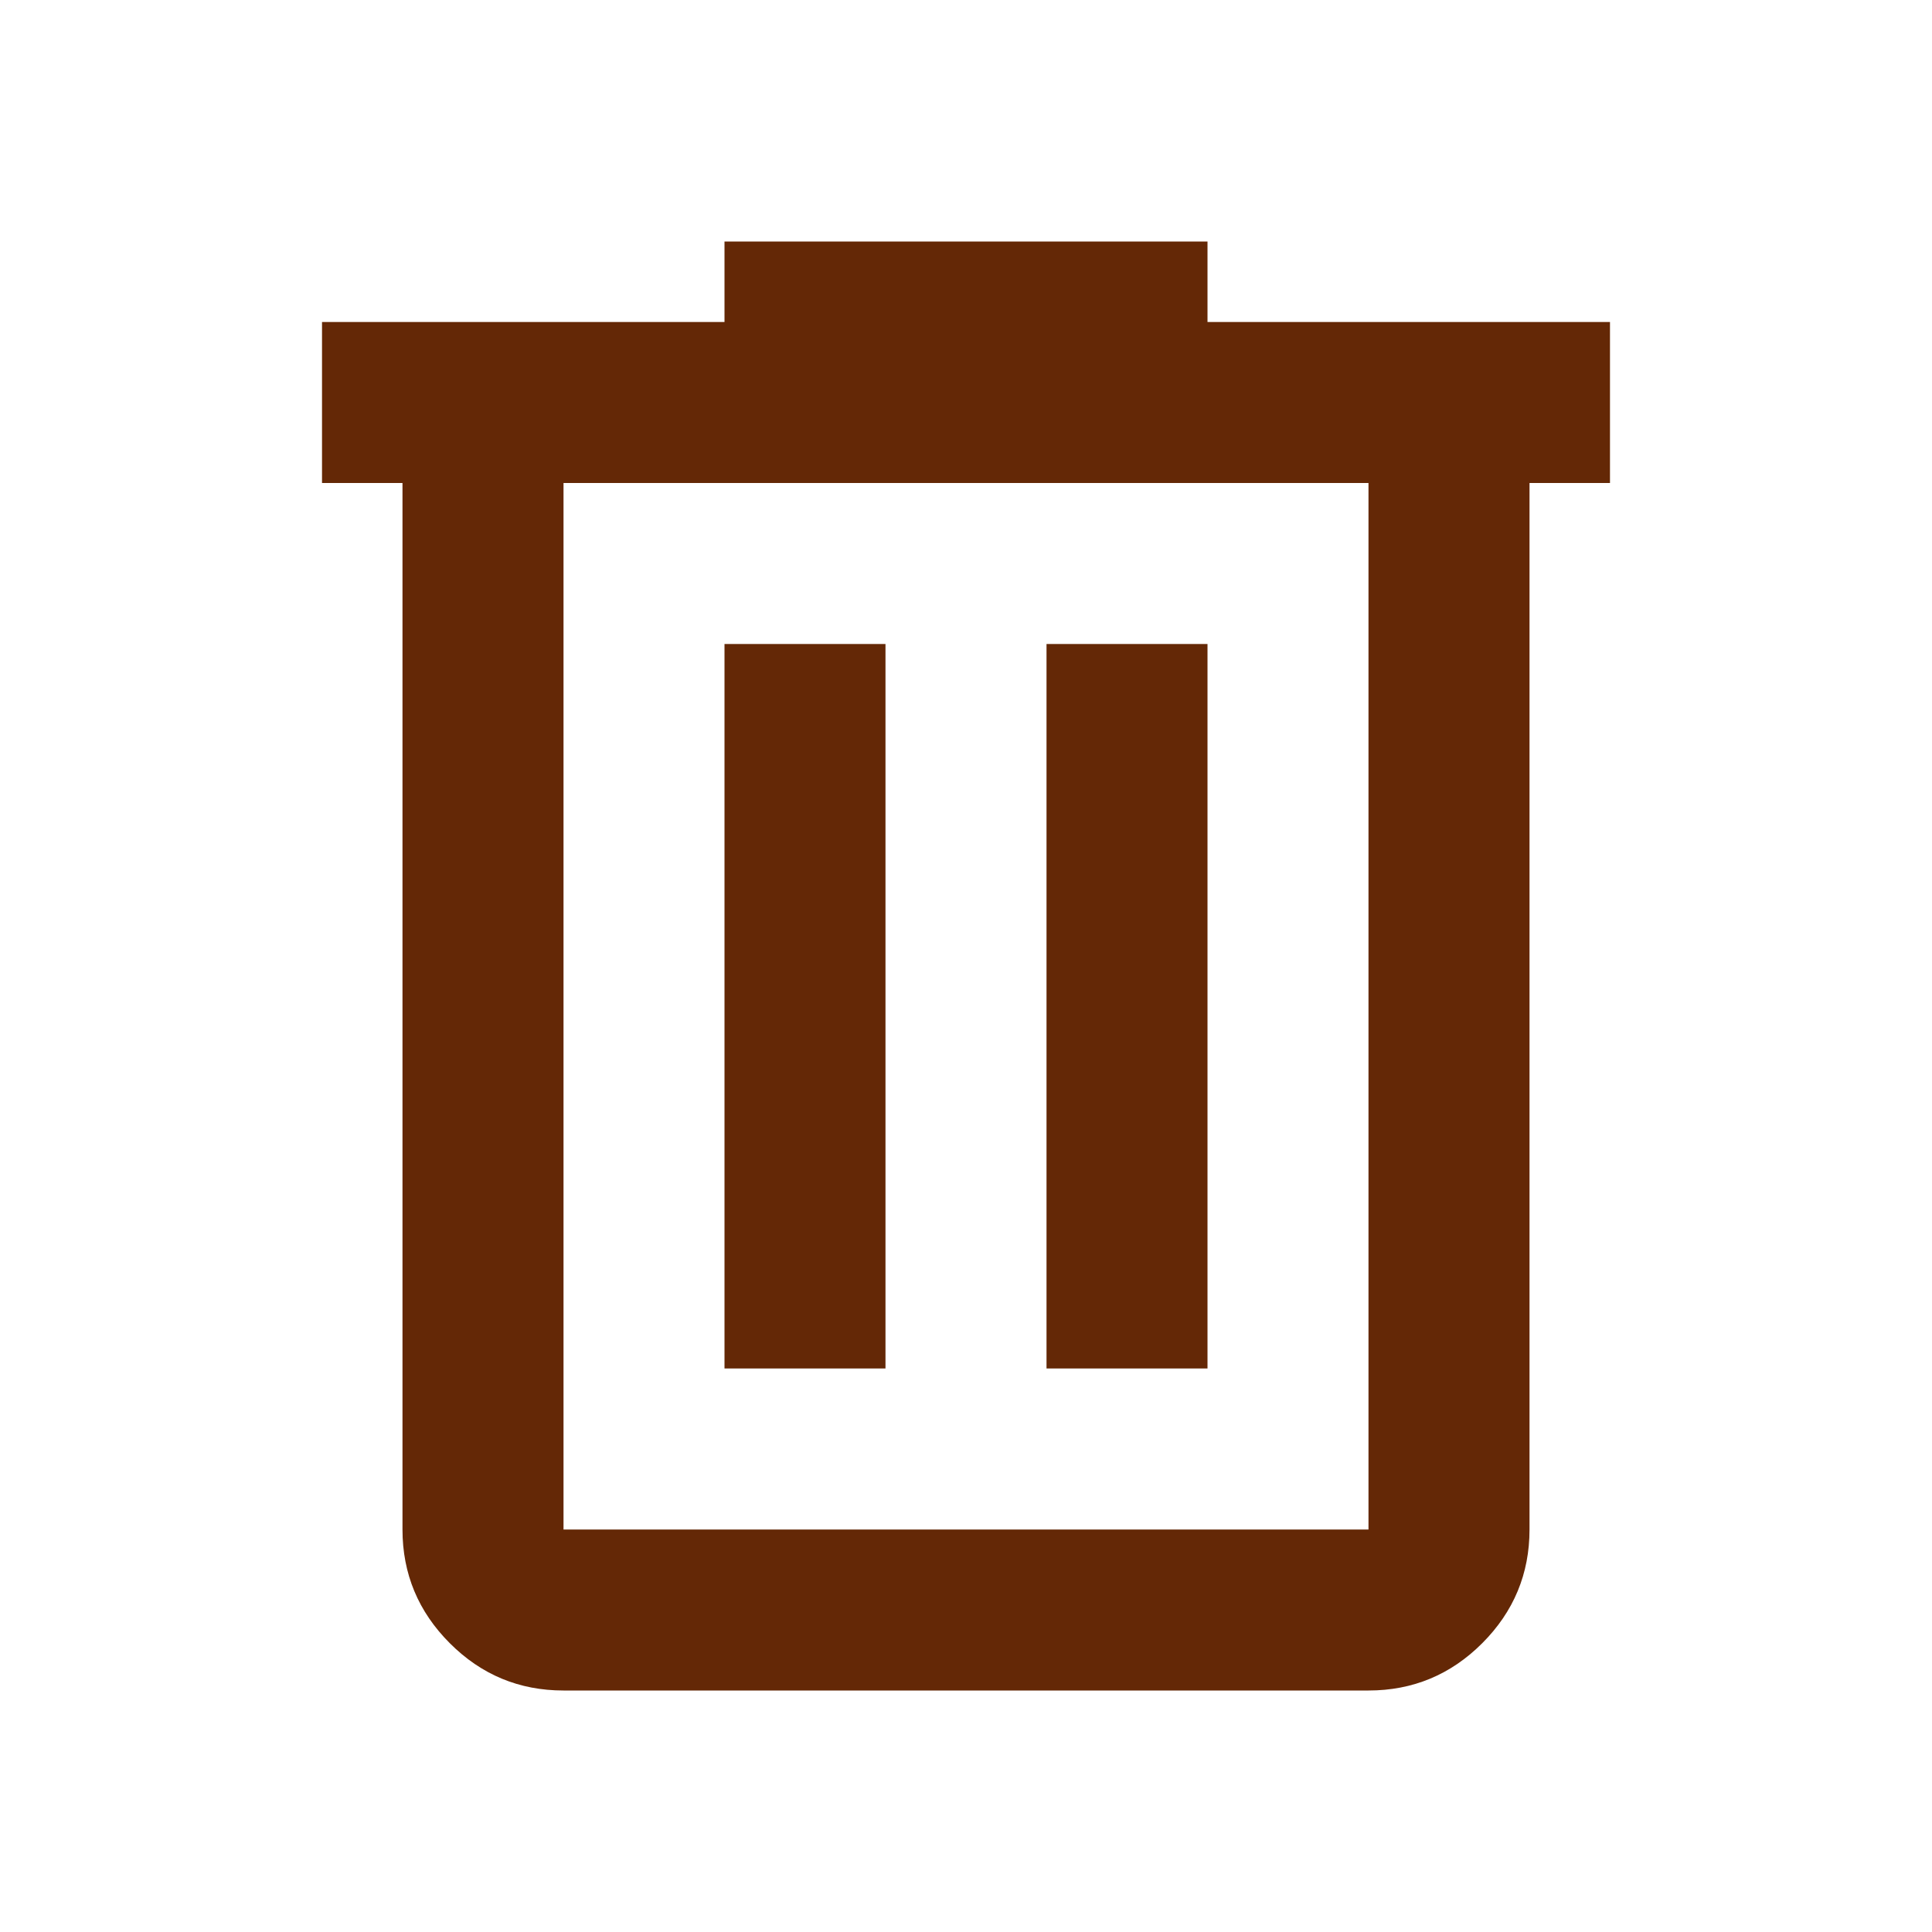
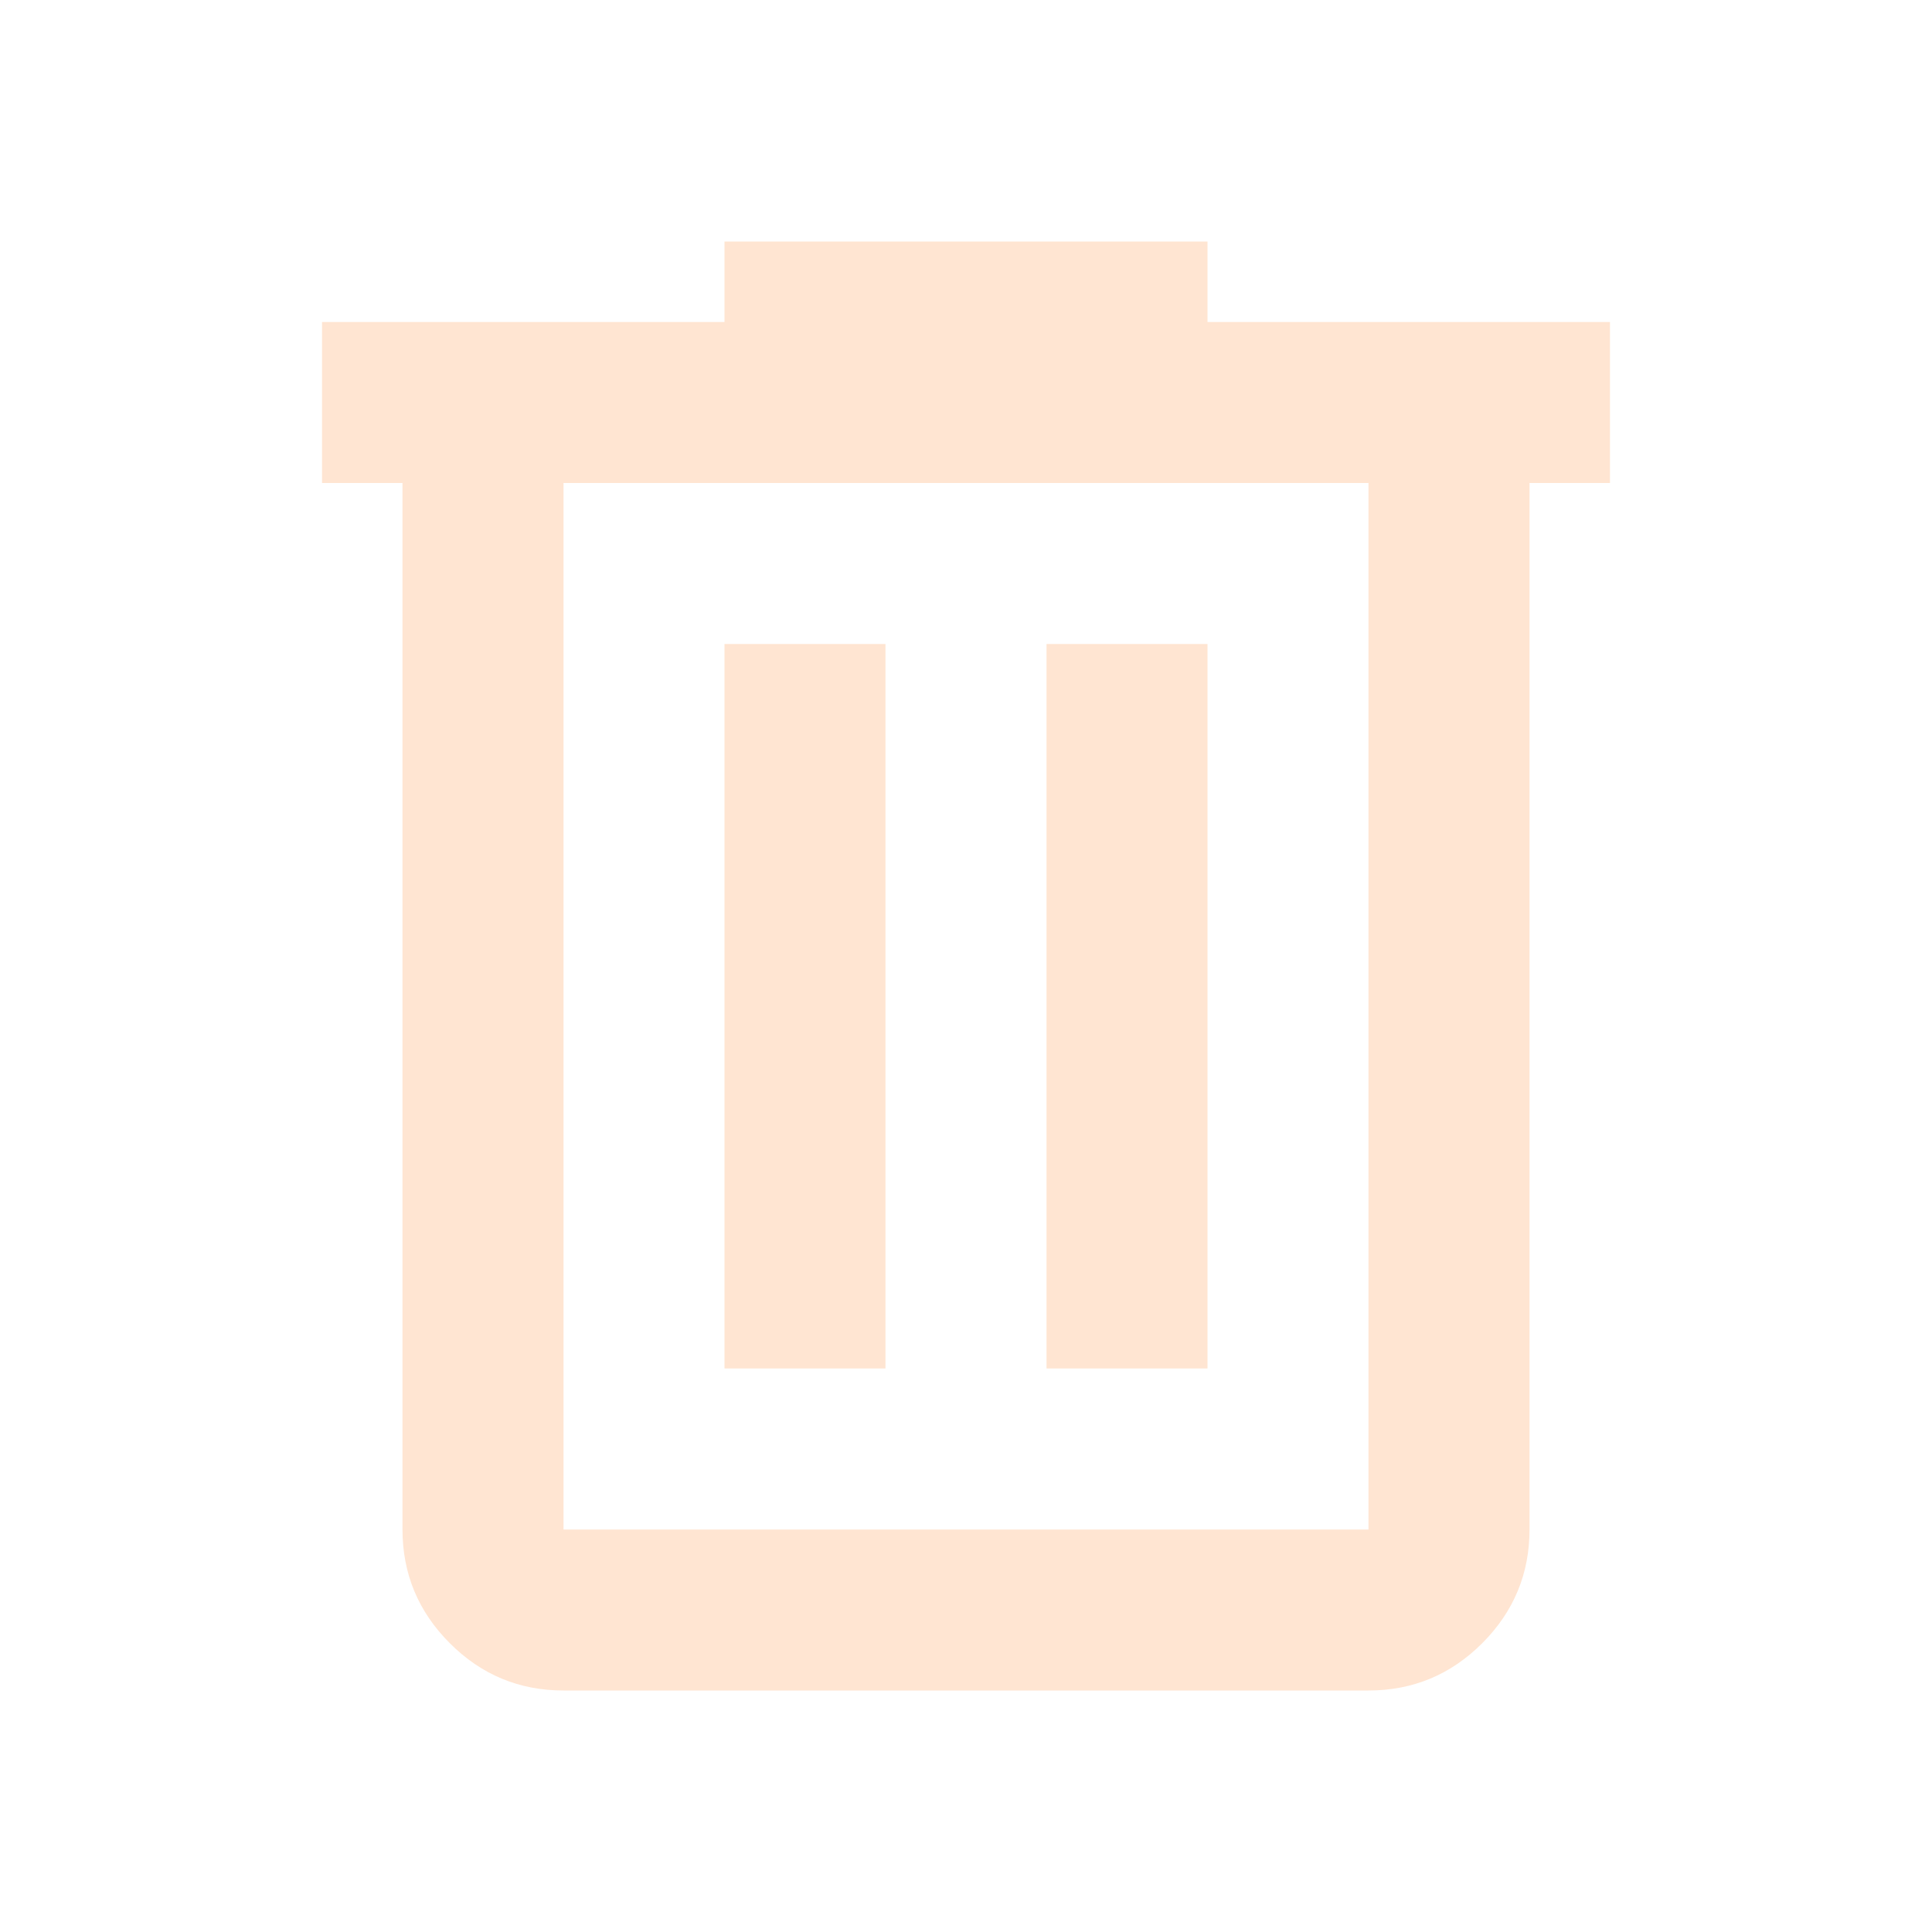
<svg xmlns="http://www.w3.org/2000/svg" width="40" height="40" viewBox="0 0 40 40" fill="none">
-   <path d="M11.667 35C10.75 35 9.965 34.674 9.313 34.021C8.66 33.368 8.333 32.583 8.333 31.667V10H6.667V6.667H15V5H25V6.667H33.333V10H31.667V31.667C31.667 32.583 31.34 33.368 30.688 34.021C30.035 34.674 29.25 35 28.333 35H11.667ZM28.333 10H11.667V31.667H28.333V10ZM15 28.333H18.333V13.333H15V28.333ZM21.667 28.333H25V13.333H21.667V28.333Z" fill="#642806" />
+   <path d="M11.667 35C10.75 35 9.965 34.674 9.313 34.021C8.66 33.368 8.333 32.583 8.333 31.667V10H6.667V6.667H15V5H25V6.667H33.333V10H31.667V31.667C31.667 32.583 31.34 33.368 30.688 34.021C30.035 34.674 29.25 35 28.333 35H11.667ZM28.333 10H11.667V31.667H28.333V10ZM15 28.333H18.333V13.333H15V28.333ZM21.667 28.333H25V13.333H21.667V28.333Z" fill="#FFE5D2" />
</svg>
